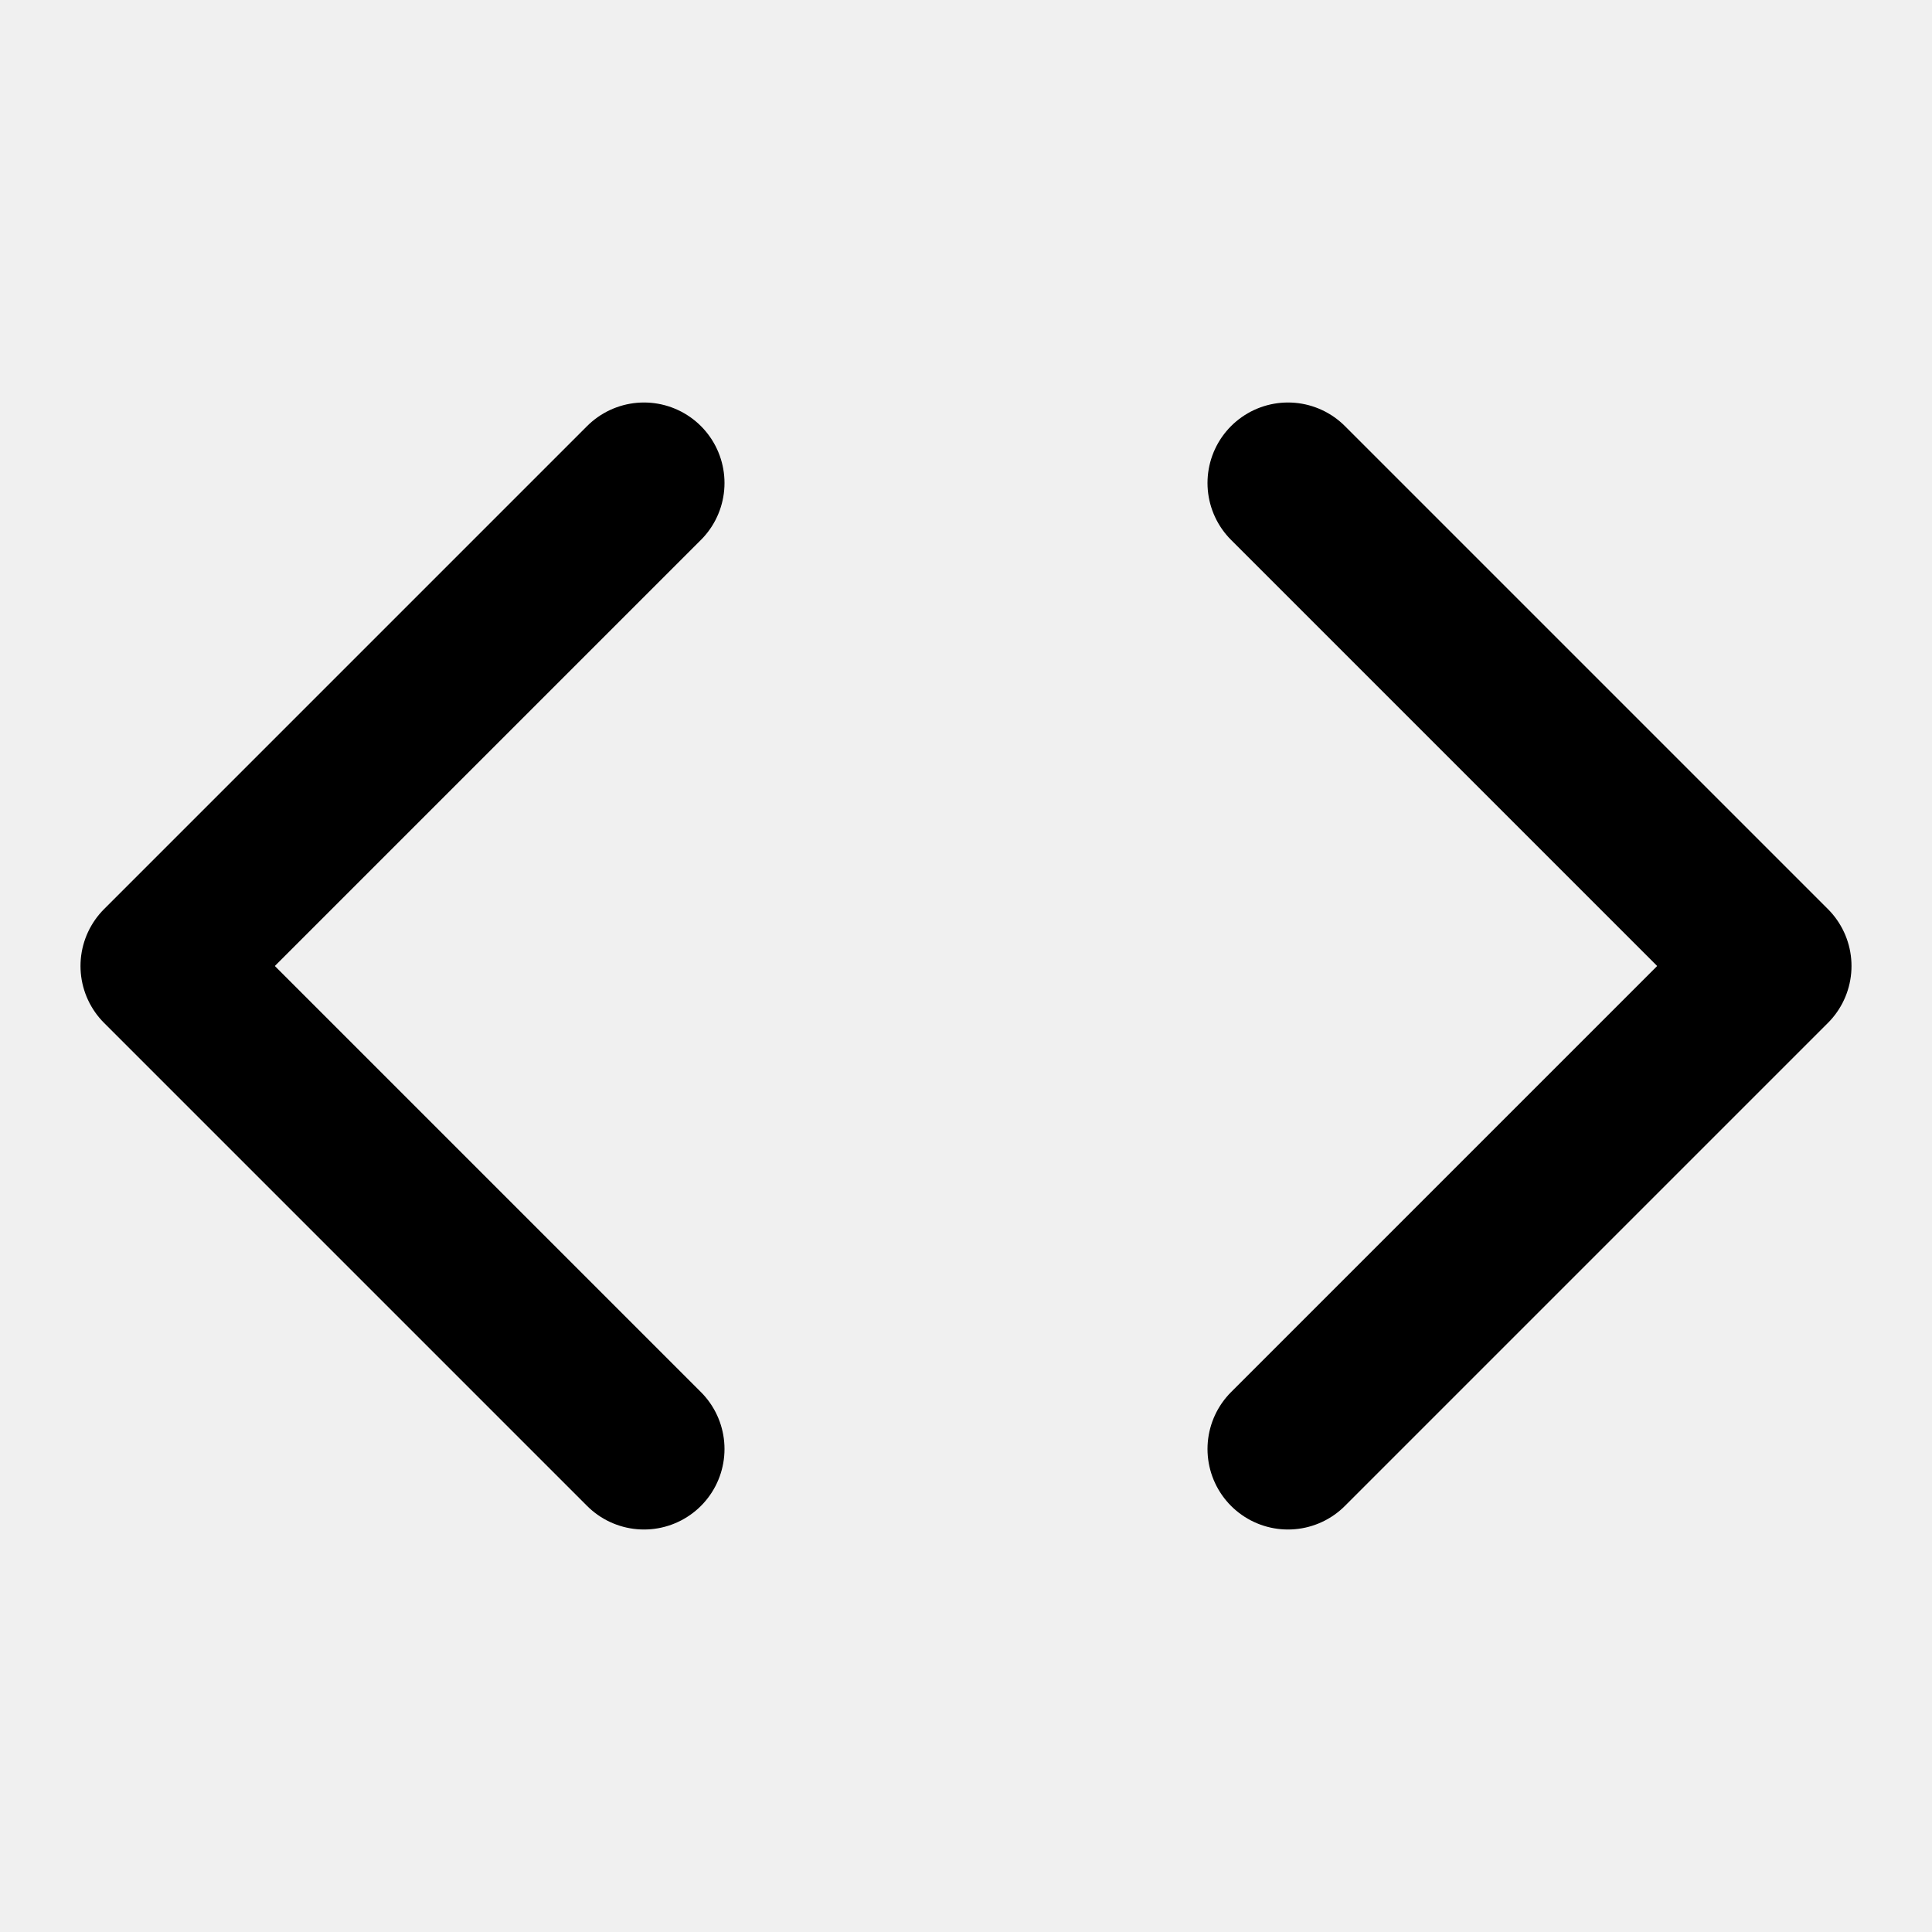
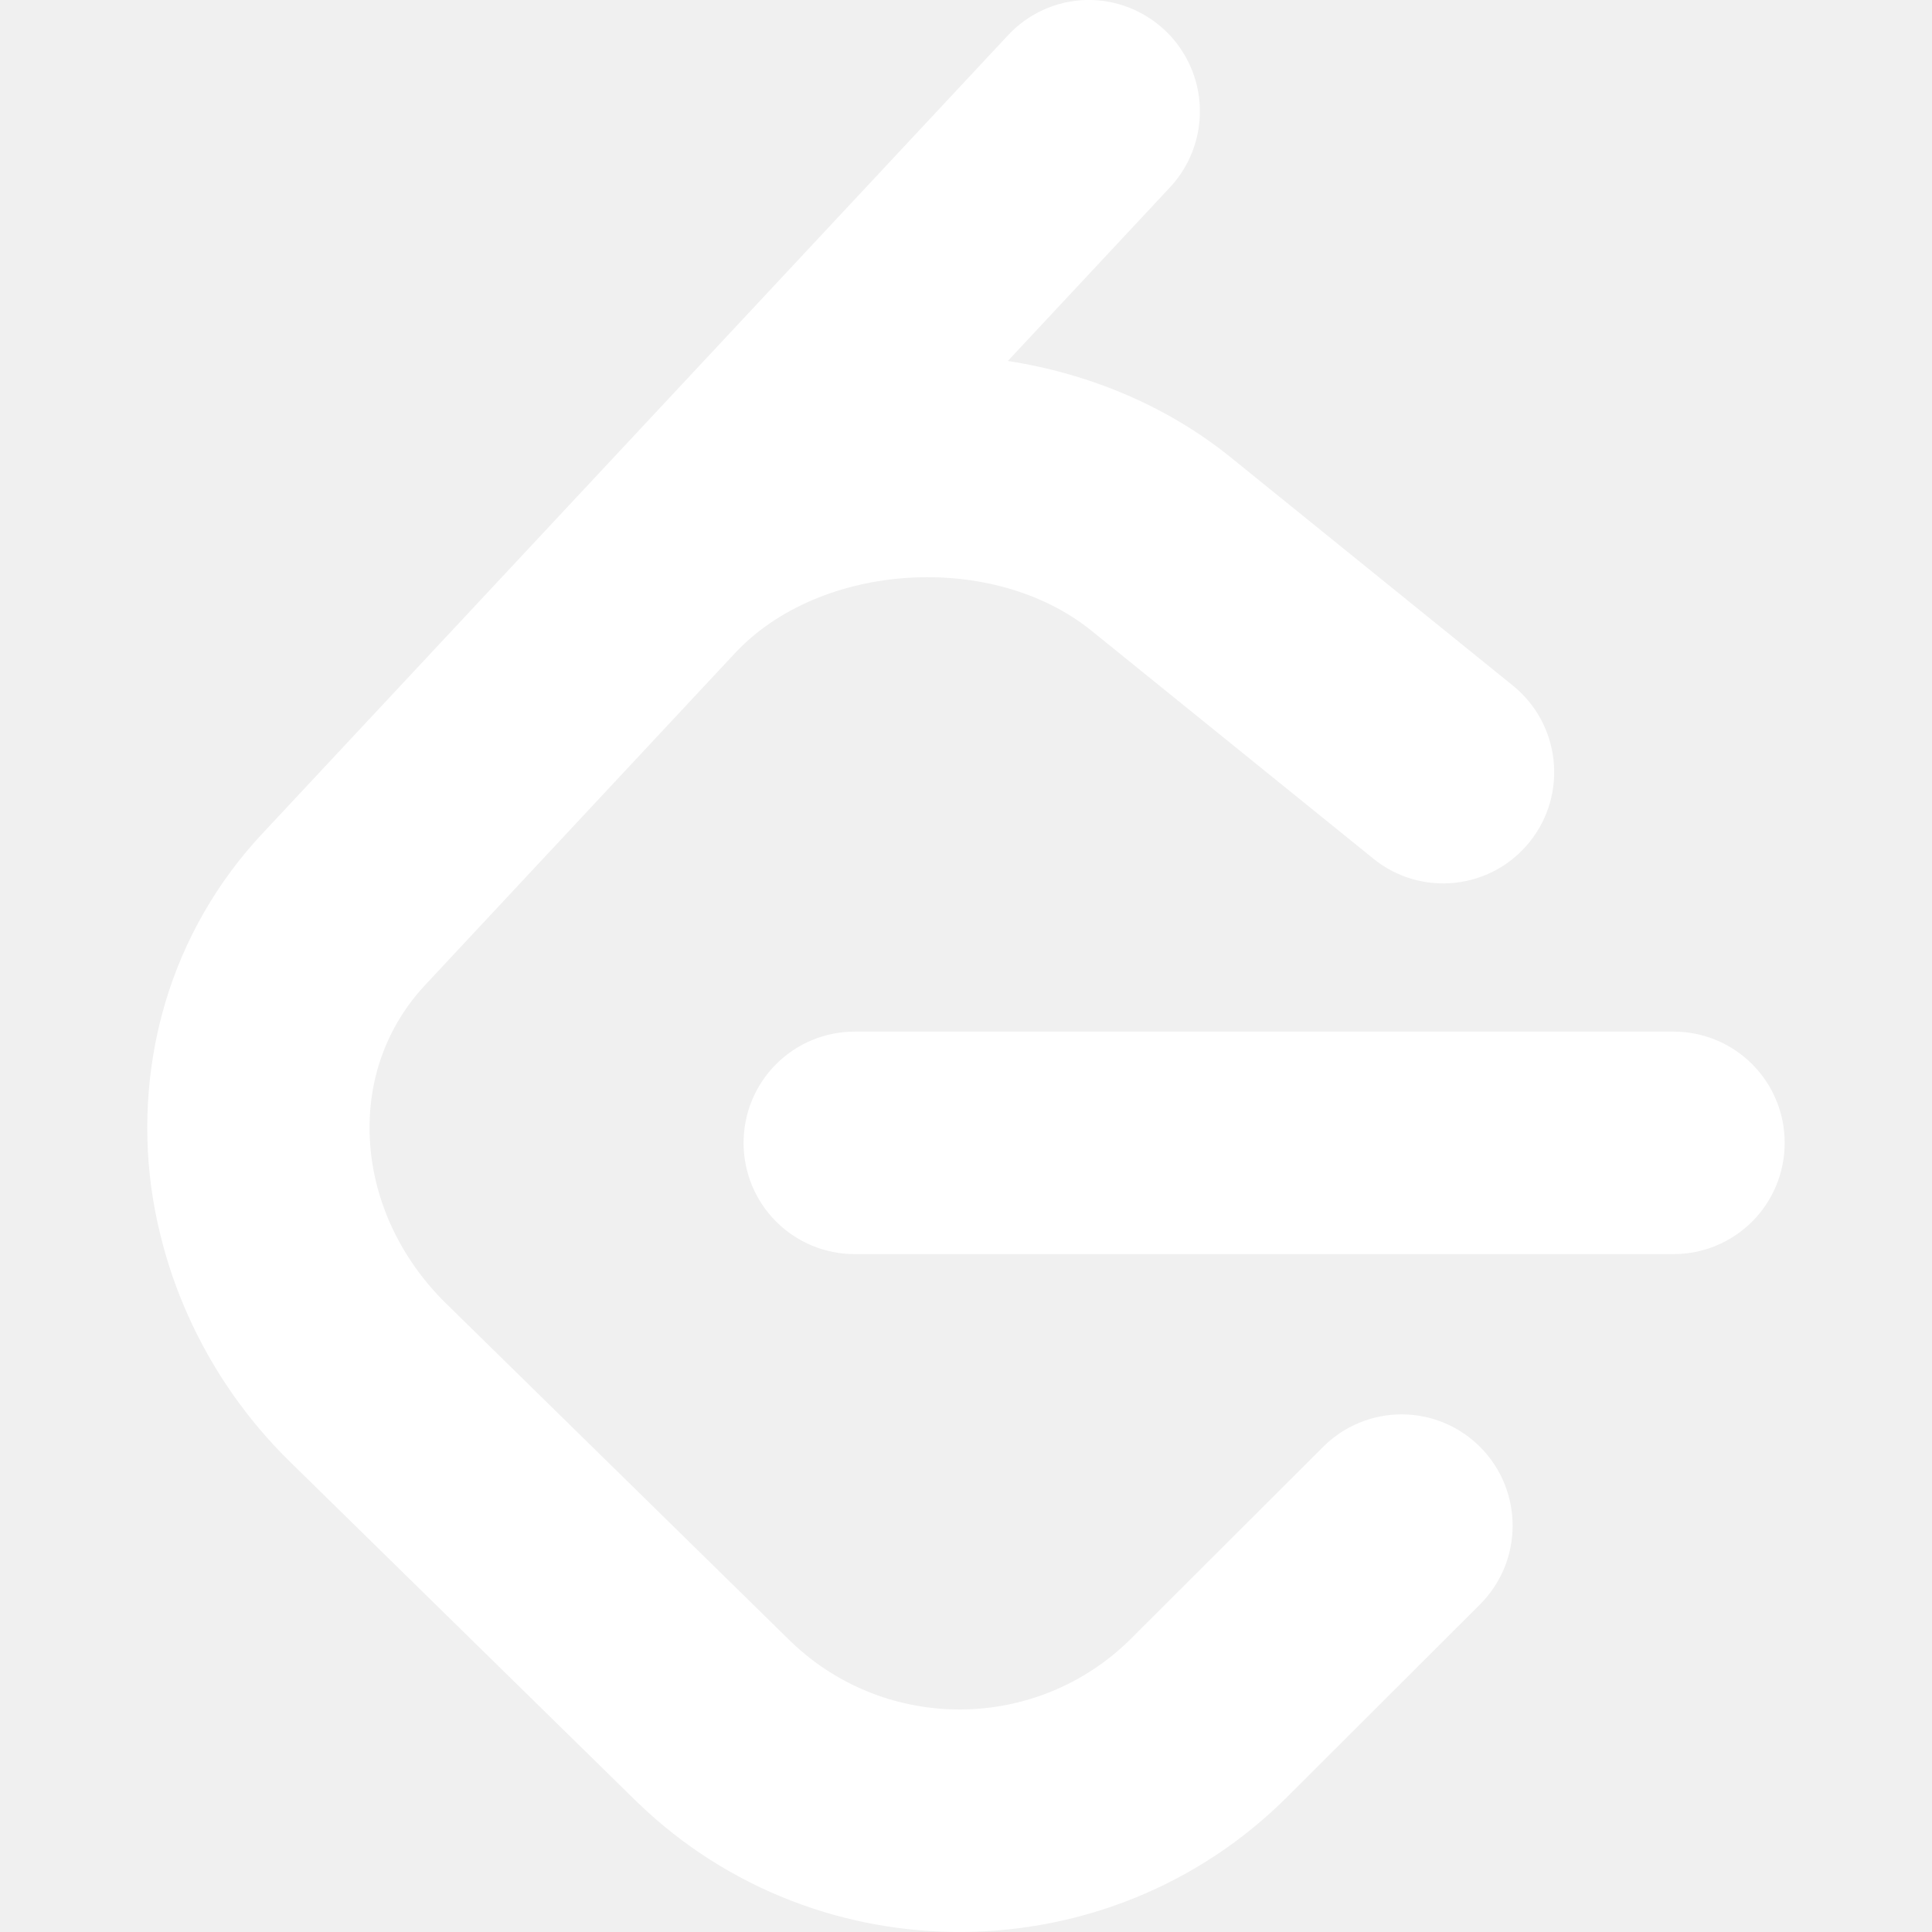
- <svg xmlns="http://www.w3.org/2000/svg" width="24" height="24" viewBox="0 0 24 24" fill="none" stroke="currentColor" stroke-width="2" stroke-linecap="round" stroke-linejoin="round">
-   <polyline points="16 18 22 12 16 6" />
-   <polyline points="8 6 2 12 8 18" />
+ <svg xmlns="http://www.w3.org/2000/svg" fill="#ffffff" role="img" viewBox="0 0 24 24">
+   <path d="M13.483 0a1.374 1.374 0 0 0-.961.438L7.116 6.226l-3.854 4.126a5.266 5.266 0 0 0-1.209 2.104 5.35 5.35 0 0 0-.125.513 5.527 5.527 0 0 0 .062 2.362 5.83 5.83 0 0 0 .349 1.017 5.938 5.938 0 0 0 1.271 1.818l4.277 4.193.039.038c2.248 2.165 5.852 2.133 8.063-.074l2.396-2.392c.54-.54.54-1.414.003-1.955a1.378 1.378 0 0 0-1.951-.003l-2.396 2.392a3.021 3.021 0 0 1-4.205.038l-.02-.019-4.276-4.193c-.652-.64-.972-1.469-.948-2.263a2.68 2.68 0 0 1 .066-.523 2.545 2.545 0 0 1 .619-1.164L9.13 8.114c1.058-1.134 3.204-1.27 4.43-.278l3.501 2.831c.593.48 1.461.387 1.94-.207a1.384 1.384 0 0 0-.207-1.943l-3.5-2.831c-.8-.647-1.766-1.045-2.774-1.202l2.015-2.158A1.384 1.384 0 0 0 13.483 0zm-2.866 12.815a1.38 1.38 0 0 0-1.38 1.382 1.38 1.38 0 0 0 1.38 1.382H20.79a1.38 1.38 0 0 0 1.38-1.382 1.38 1.38 0 0 0-1.38-1.382z" />
</svg>
